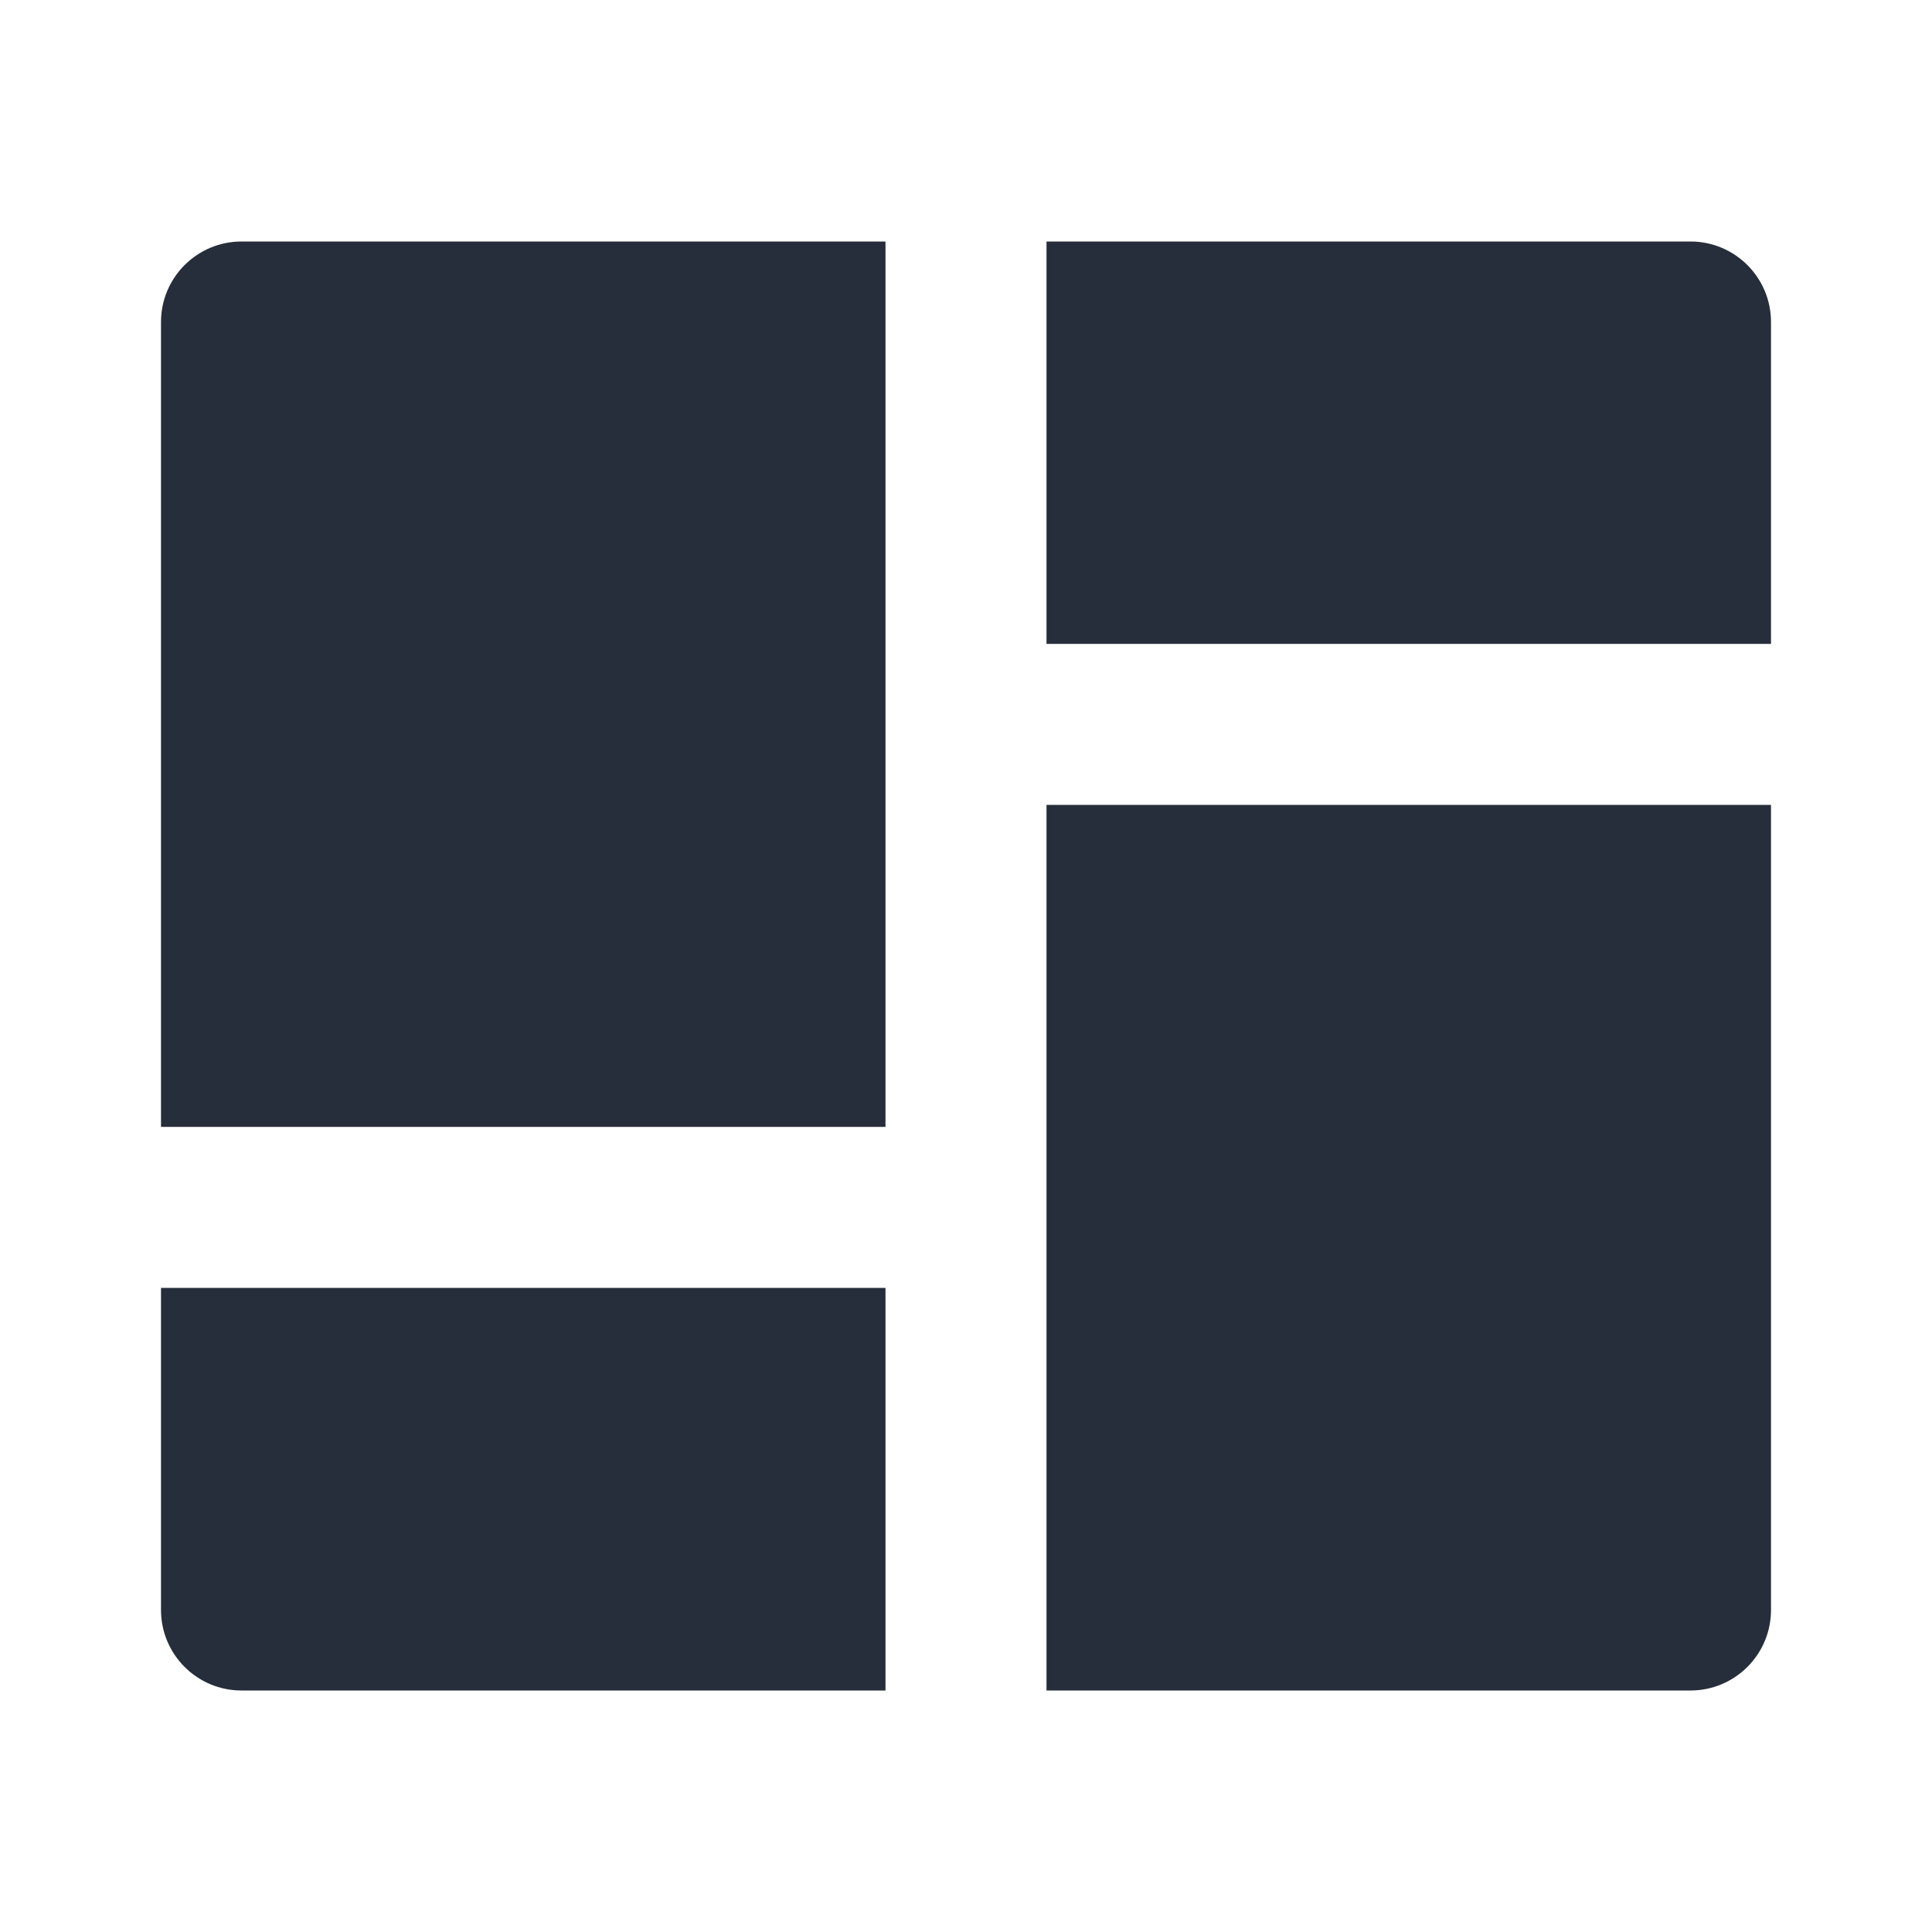
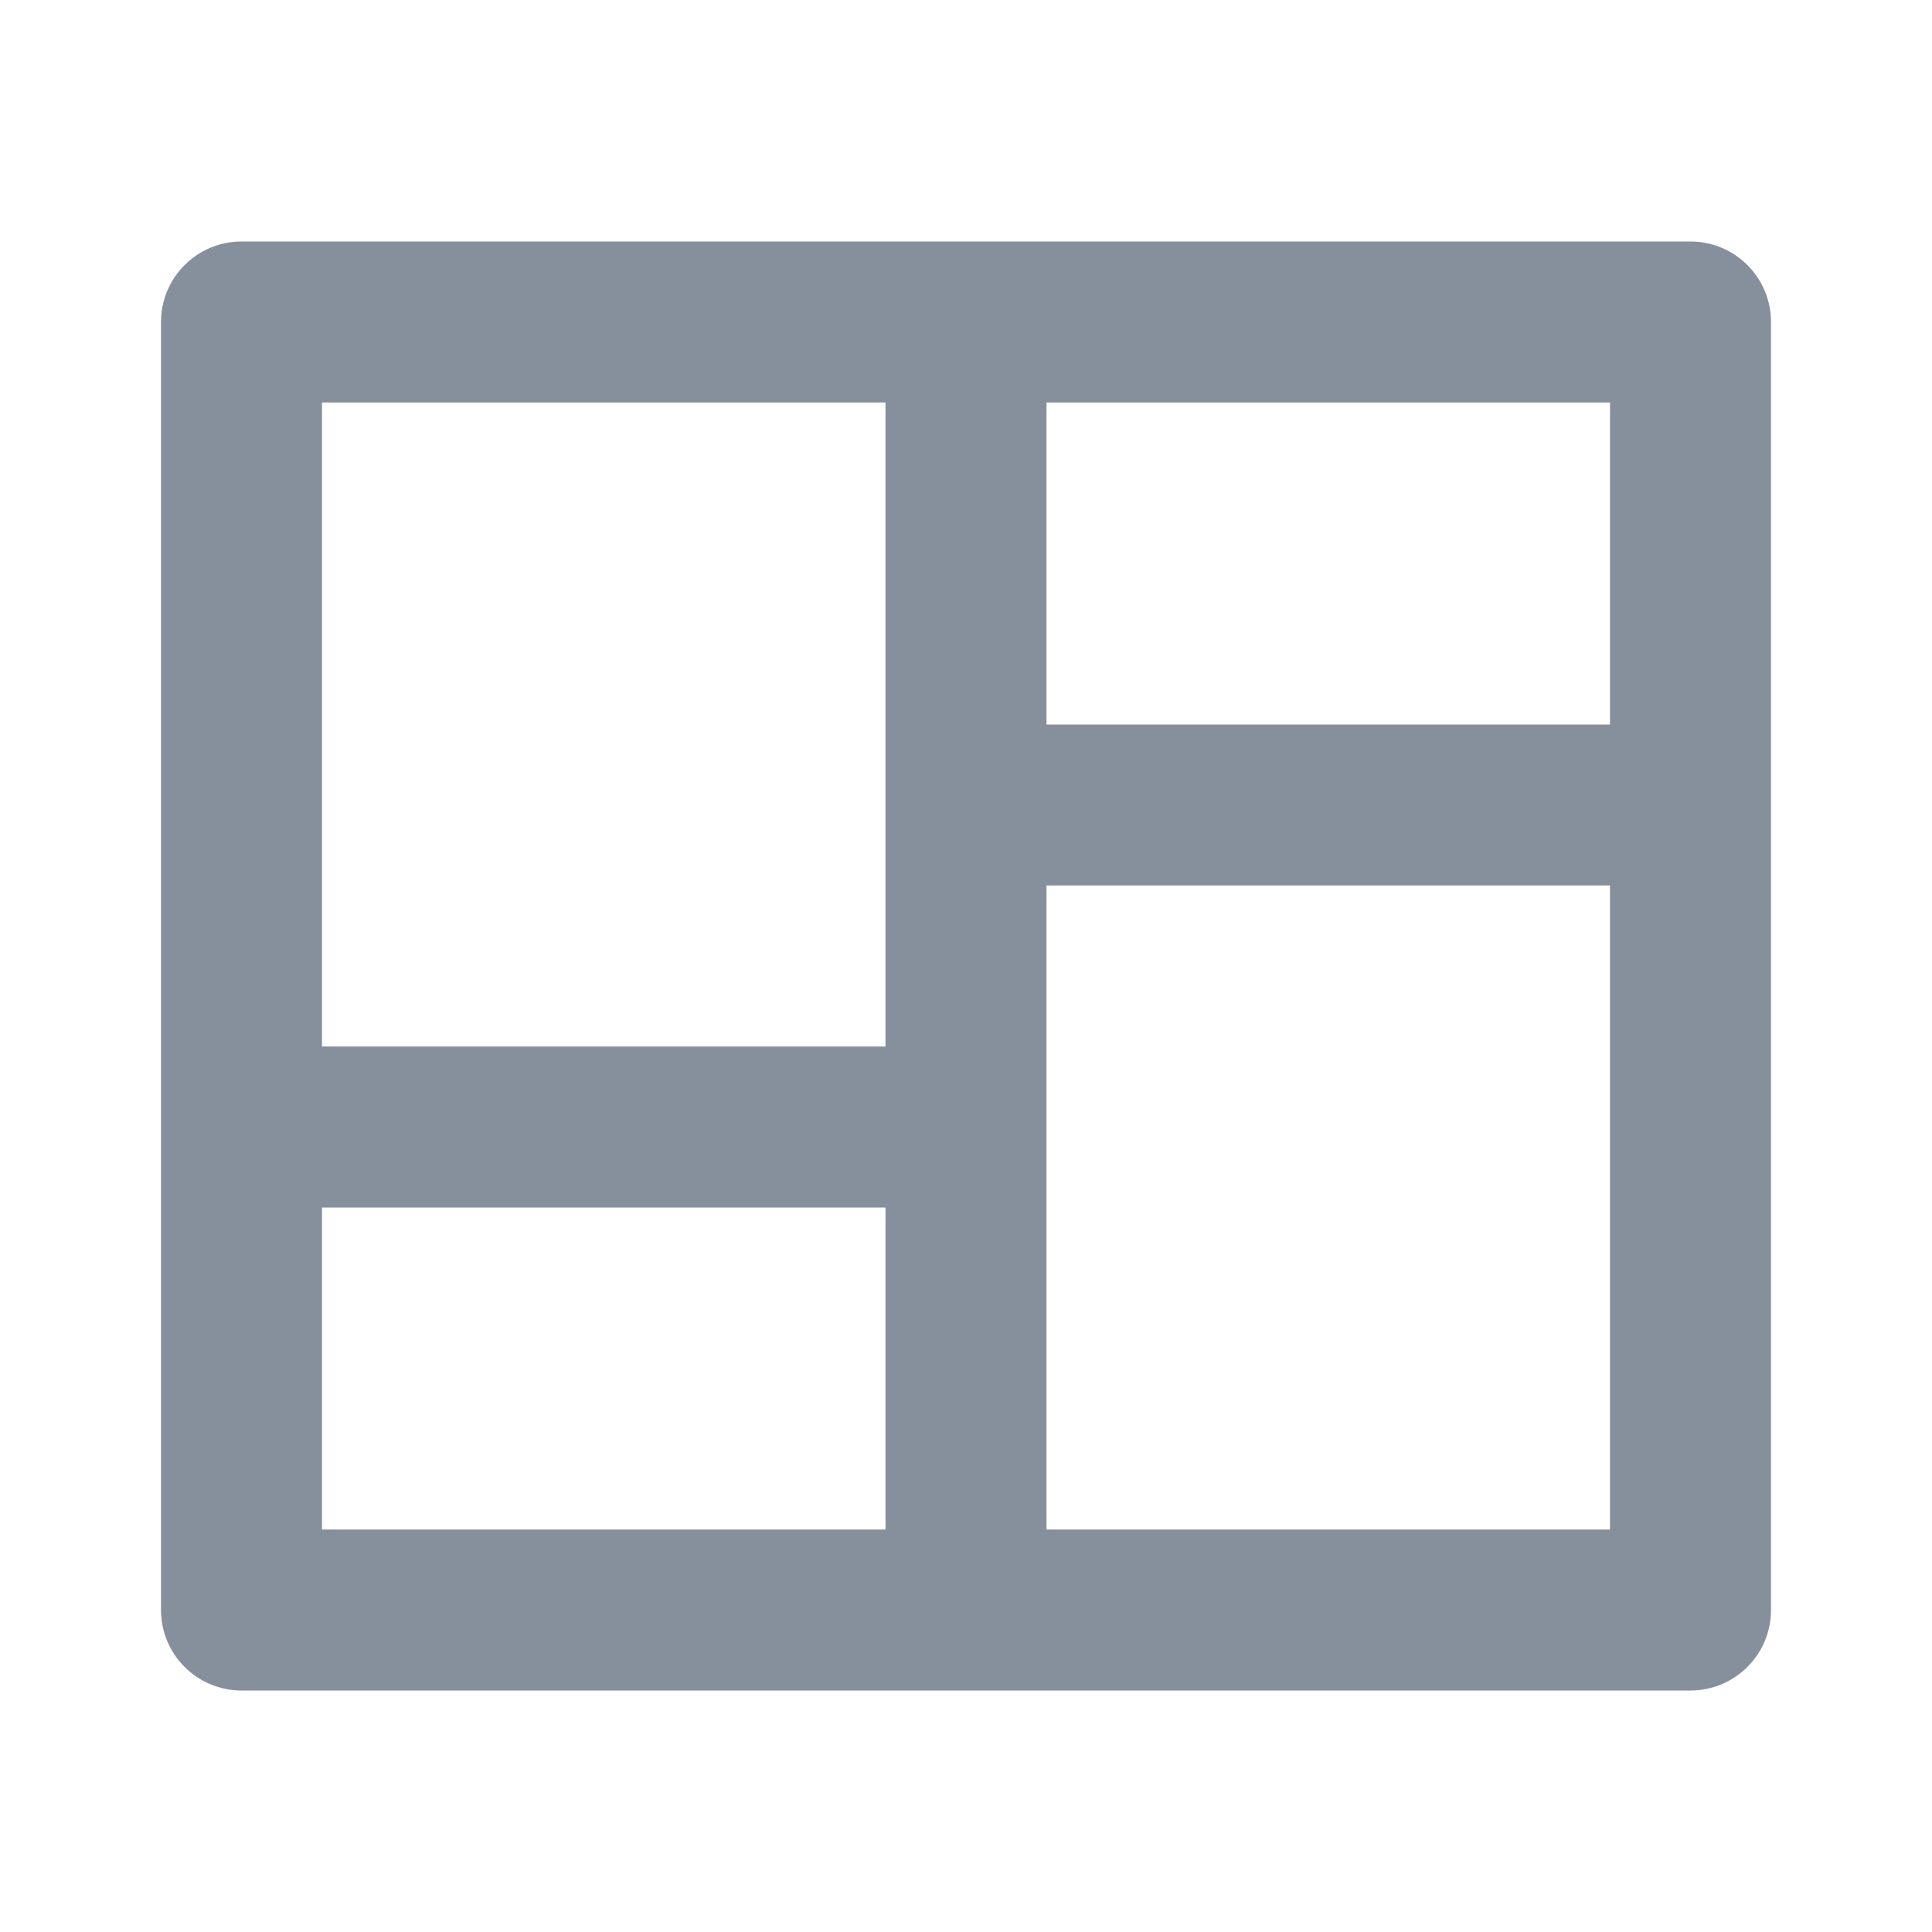
<svg xmlns="http://www.w3.org/2000/svg" width="24" height="24" viewBox="0 0 24 24" fill="none">
-   <path d="M22 9.999V20C22 20.552 21.552 21 21 21H13V9.999H22ZM11 15.999V21H3C2.448 21 2 20.552 2 20V15.999H11ZM11 3V13.999H2V4C2 3.448 2.448 3 3 3H11ZM21 3C21.552 3 22 3.448 22 4V7.999H13V3H21Z" fill="#272E3B" />
+   <path d="M22 20C22 20.552 21.552 21 21 21H3C2.448 21 2 20.552 2 20V4C2 3.448 2.448 3 3 3H21C21.552 3 22 3.448 22 4V20ZM11 15H4V19H11V15ZM20 11H13V19H20V11ZM11 5H4V13H11V5ZM20 5H13V9H20V5Z" fill="#86909C" />
</svg>
